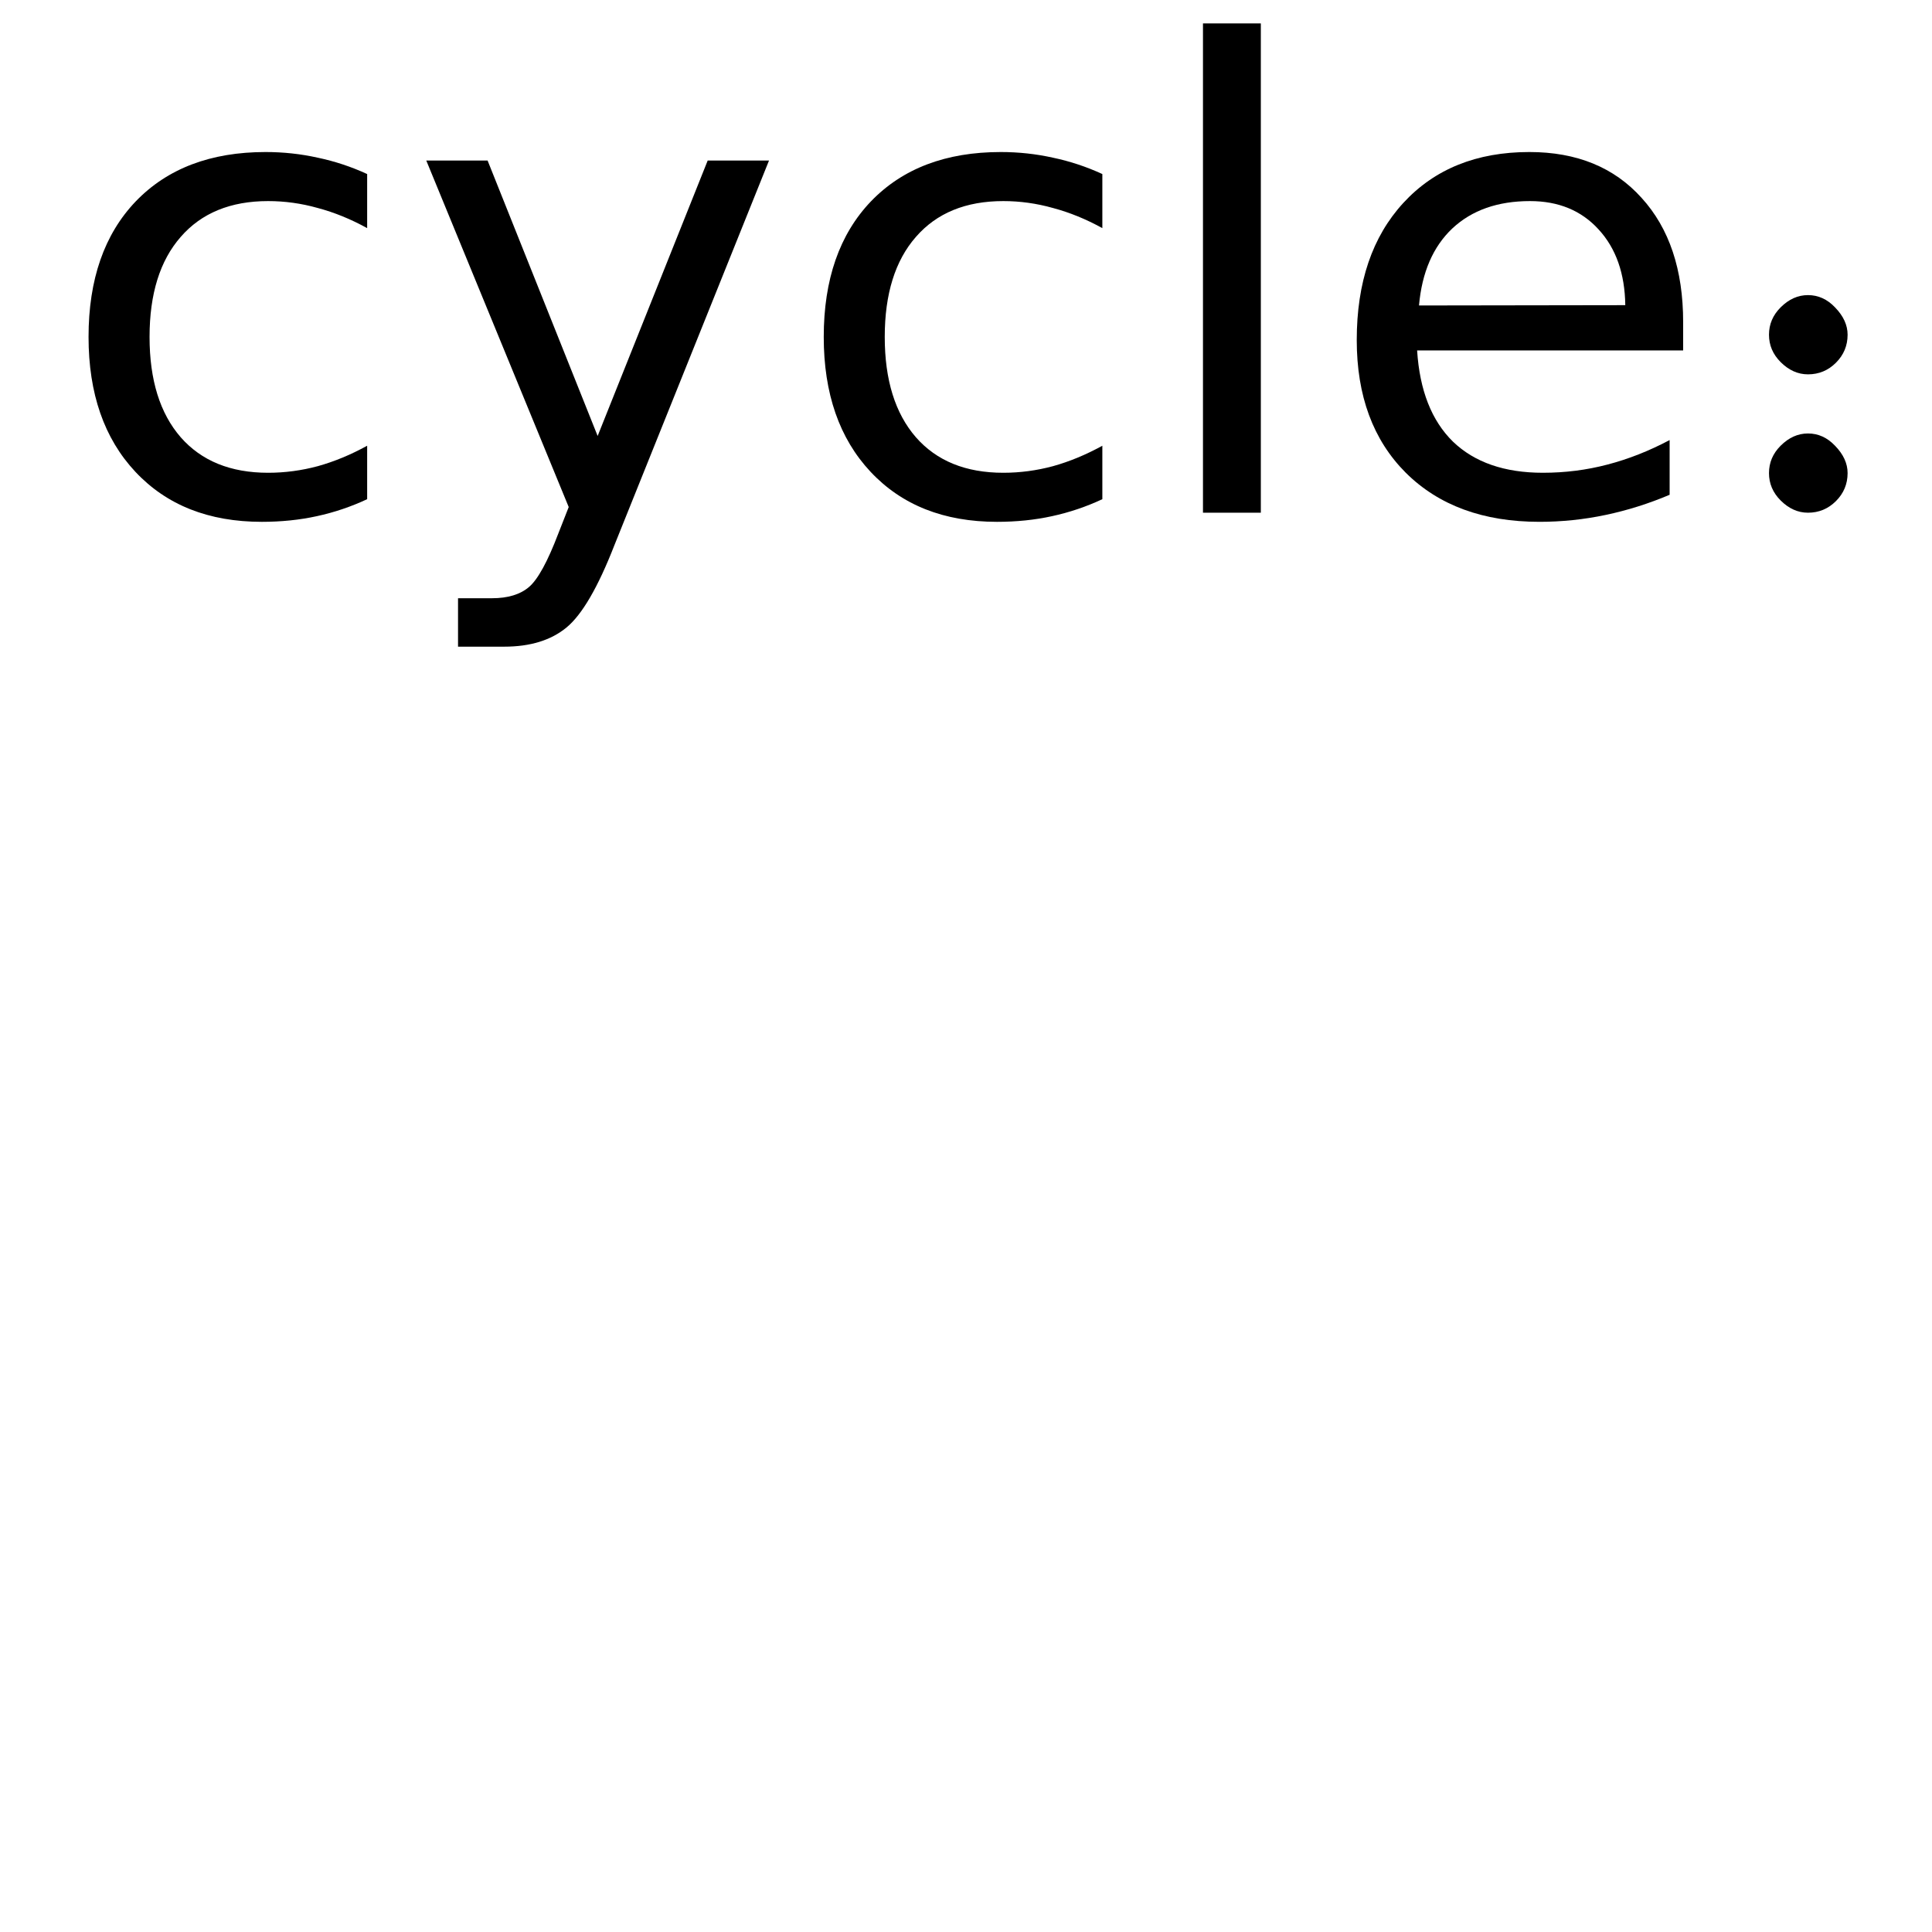
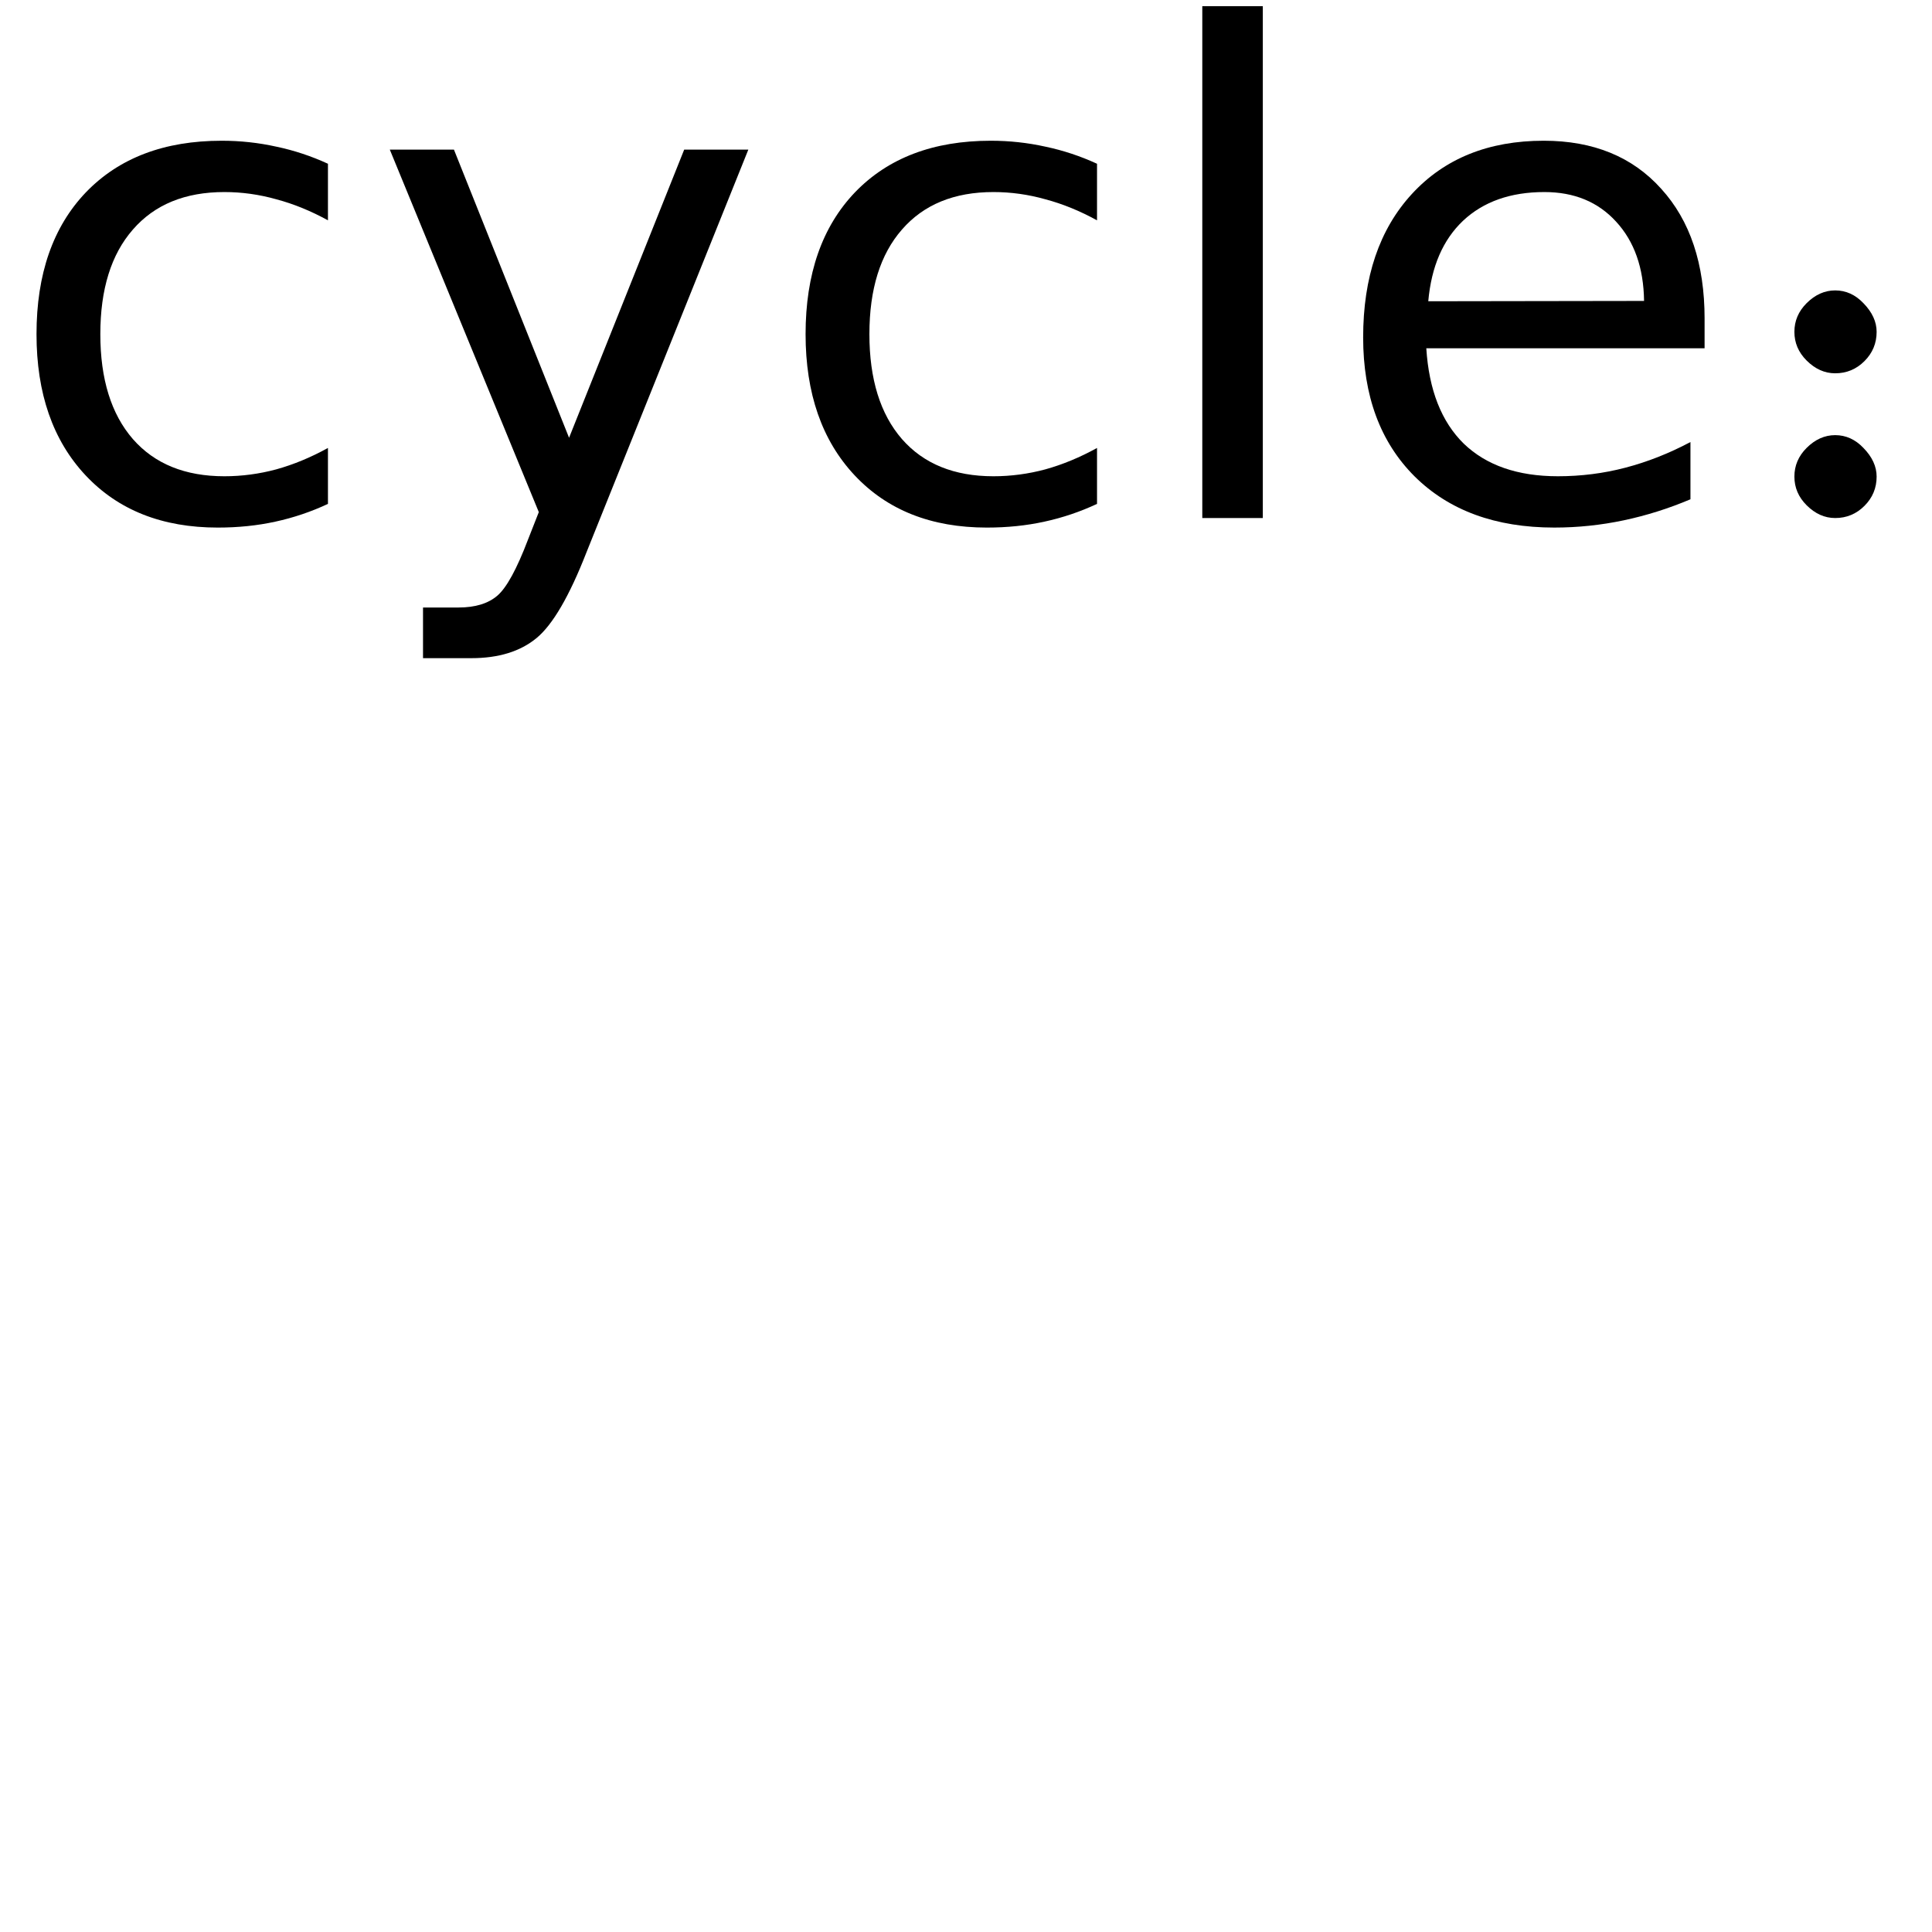
- <svg xmlns="http://www.w3.org/2000/svg" width="400" height="400" viewBox="0 0 105.833 105.833" version="1.1" id="svg5">
+ <svg xmlns="http://www.w3.org/2000/svg" width="400" height="400" viewBox="0 0 400 400" version="1.1" id="svg5">
  <defs id="defs2">
    <rect x="1.862" y="6.633" width="883.791" height="259.256" id="rect3915" />
    <rect x="186.063" y="14.53" width="1175.558" height="352.325" id="rect2393" />
    <rect x="202.756" y="16.483" width="1007.754" height="388.593" id="rect2387" />
    <rect x="13.774" y="39.87" width="1663.64" height="461.15" id="rect2441" />
    <rect x="84.219" y="41.992" width="1569.602" height="554.168" id="rect2242" />
  </defs>
  <g id="layer1">
    <text xml:space="preserve" transform="scale(0.2645833)" id="text2240" style="font-size:26.667px;white-space:pre;shape-inside:url(#rect2242);fill:#000000" />
    <text xml:space="preserve" transform="scale(0.2645833)" id="text2385" style="font-size:24px;font-family:KacstDecorative;-inkscape-font-specification:KacstDecorative;white-space:pre;shape-inside:url(#rect2387);fill:#000000" />
    <text xml:space="preserve" transform="scale(0.2645833)" id="text2391" style="font-size:192px;font-family:KacstDecorative;-inkscape-font-specification:KacstDecorative;white-space:pre;shape-inside:url(#rect2393);fill:#000000" />
-     <g aria-label="cycle:" transform="matrix(0.2645833,0,0,0.2645833,2.411727,-4.881731)" id="text3913" style="font-size:133.333px;font-family:KacstDecorative;-inkscape-font-specification:KacstDecorative;white-space:pre;shape-inside:url(#rect3915)">
+     <g aria-label="cycle:" transform="matrix(1.046087,0,0,1.046087,-2.083861,-23.09033)" id="text3913" style="font-size:133.333px;font-family:KacstDecorative;-inkscape-font-specification:KacstDecorative;white-space:pre;shape-inside:url(#rect3915)">
      <path d="m 66.9,54.484 v 11.198 q -5.078,-2.799 -10.221,-4.167 -5.078,-1.432 -10.286,-1.432 -11.654,0 -18.099,7.422 -6.445,7.357 -6.445,20.703 0,13.346 6.445,20.768 6.445,7.357 18.099,7.357 5.208,0 10.286,-1.367 5.143,-1.432 10.221,-4.232 v 11.068 q -5.013,2.344 -10.417,3.516 -5.339,1.172 -11.393,1.172 -16.471,0 -26.172,-10.352 -9.7,-10.352 -9.7,-27.93 0,-17.838 9.766,-28.06 9.831,-10.221 26.888,-10.221 5.534,0 10.807,1.172 5.273,1.107 10.221,3.385 z" id="path4978" />
      <path d="m 118.072,131.372 q -5.078,13.021 -9.896,16.992 -4.818,3.971 -12.891,3.971 h -9.57 v -10.026 h 7.031 q 4.948,0 7.682,-2.344 2.734,-2.344 6.055,-11.068 l 2.148,-5.469 -29.492,-71.745 h 12.695 l 22.786,57.031 22.786,-57.031 h 12.695 z" id="path4980" />
      <path d="m 219.113,54.484 v 11.198 q -5.078,-2.799 -10.221,-4.167 -5.078,-1.432 -10.286,-1.432 -11.654,0 -18.099,7.422 -6.445,7.357 -6.445,20.703 0,13.346 6.445,20.768 6.445,7.357 18.099,7.357 5.208,0 10.286,-1.367 5.143,-1.432 10.221,-4.232 v 11.068 q -5.013,2.344 -10.417,3.516 -5.339,1.172 -11.393,1.172 -16.471,0 -26.172,-10.352 -9.7,-10.352 -9.7,-27.93 0,-17.838 9.766,-28.06 9.831,-10.221 26.888,-10.221 5.534,0 10.807,1.172 5.273,1.107 10.221,3.385 z" id="path4982" />
      <path d="M 239.947,23.299 H 251.926 V 124.601 h -11.979 z" id="path4984" />
      <path d="m 339.36,85.148 v 5.859 H 284.283 q 0.781,12.37 7.422,18.88 6.706,6.445 18.62,6.445 6.901,0 13.346,-1.693 6.51,-1.693 12.891,-5.078 v 11.328 q -6.445,2.734 -13.216,4.167 -6.771,1.432 -13.737,1.432 -17.448,0 -27.669,-10.156 -10.156,-10.156 -10.156,-27.474 0,-17.904 9.635,-28.385 9.7,-10.547 26.107,-10.547 14.713,0 23.242,9.505 8.594,9.44 8.594,25.716 z m -11.979,-3.516 q -0.13,-9.831 -5.534,-15.69 -5.339,-5.859 -14.193,-5.859 -10.026,0 -16.081,5.664 -5.99,5.664 -6.901,15.95 z" id="path4986" />
      <path d="m 373.41,87.752 q 0,3.385 -2.409,5.794 -2.409,2.409 -5.794,2.409 -3.125,0 -5.664,-2.539 -2.409,-2.409 -2.409,-5.664 0,-3.255 2.409,-5.664 2.539,-2.539 5.664,-2.539 3.19,0 5.599,2.539 2.604,2.669 2.604,5.664 z m 0,28.646 q 0,3.385 -2.409,5.794 -2.409,2.409 -5.794,2.409 -3.125,0 -5.664,-2.539 -2.409,-2.409 -2.409,-5.664 0,-3.255 2.409,-5.664 2.539,-2.539 5.664,-2.539 3.19,0 5.599,2.539 2.604,2.669 2.604,5.664 z" id="path4988" />
    </g>
  </g>
</svg>
